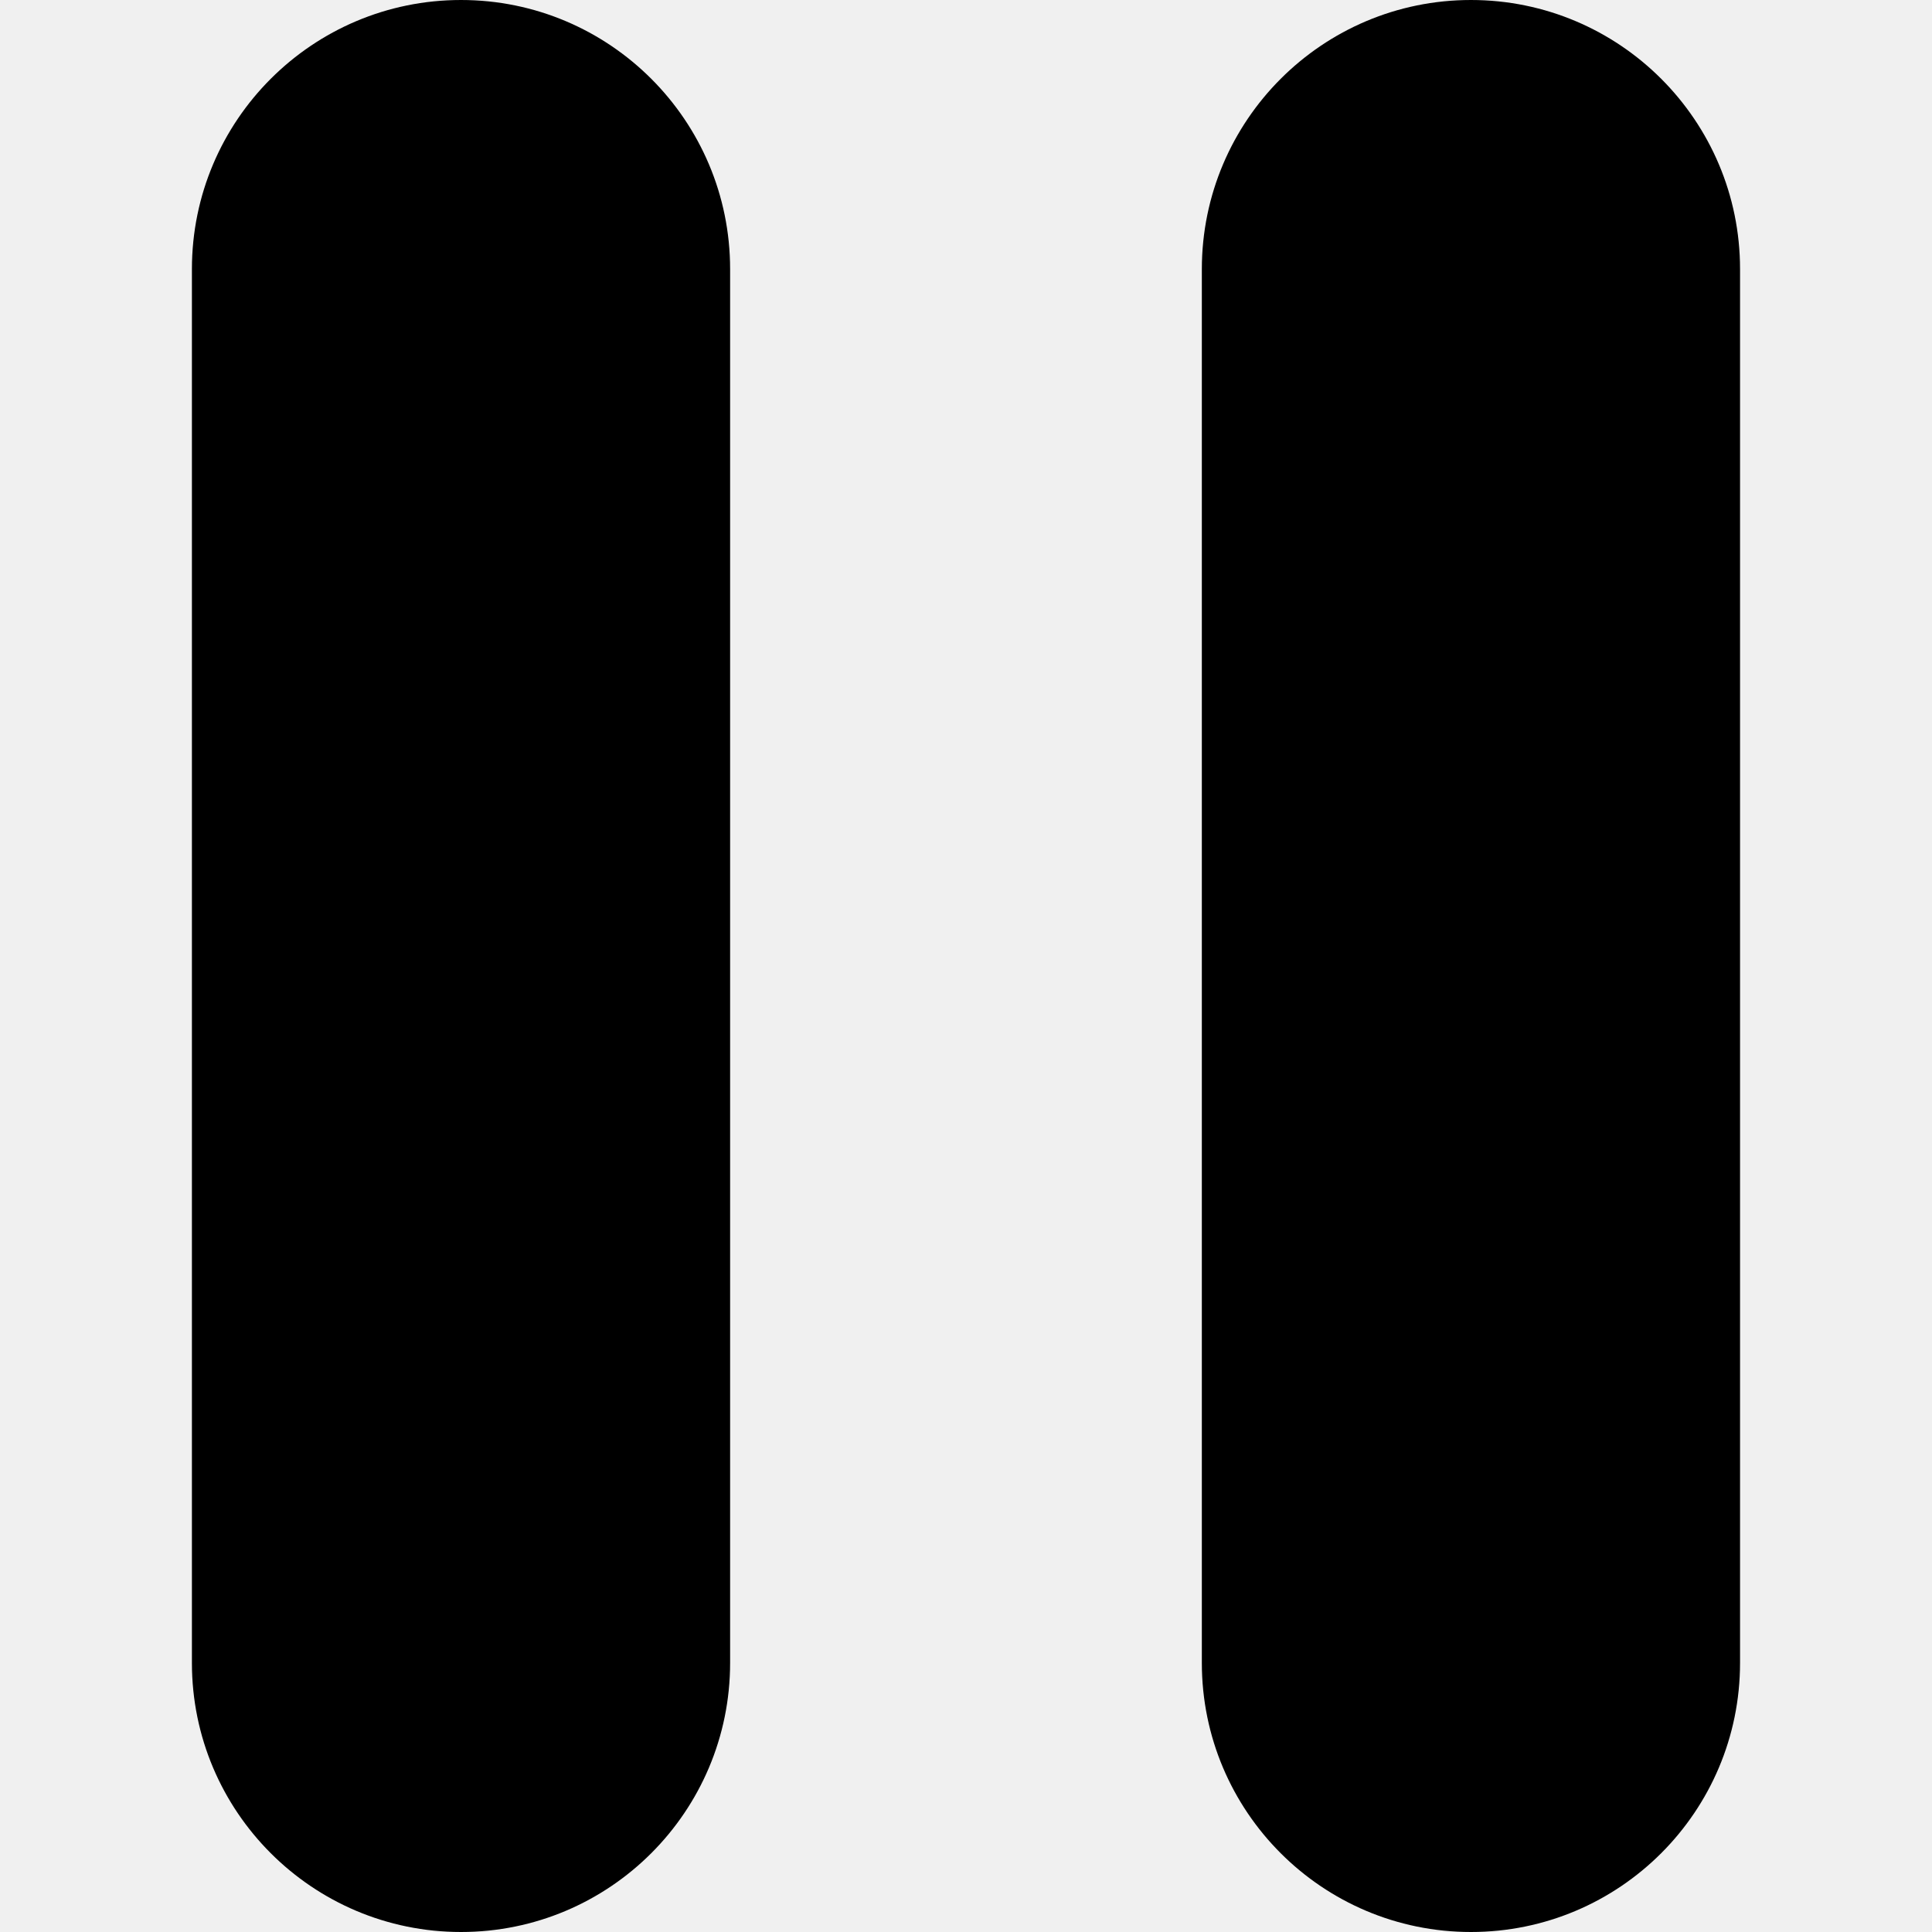
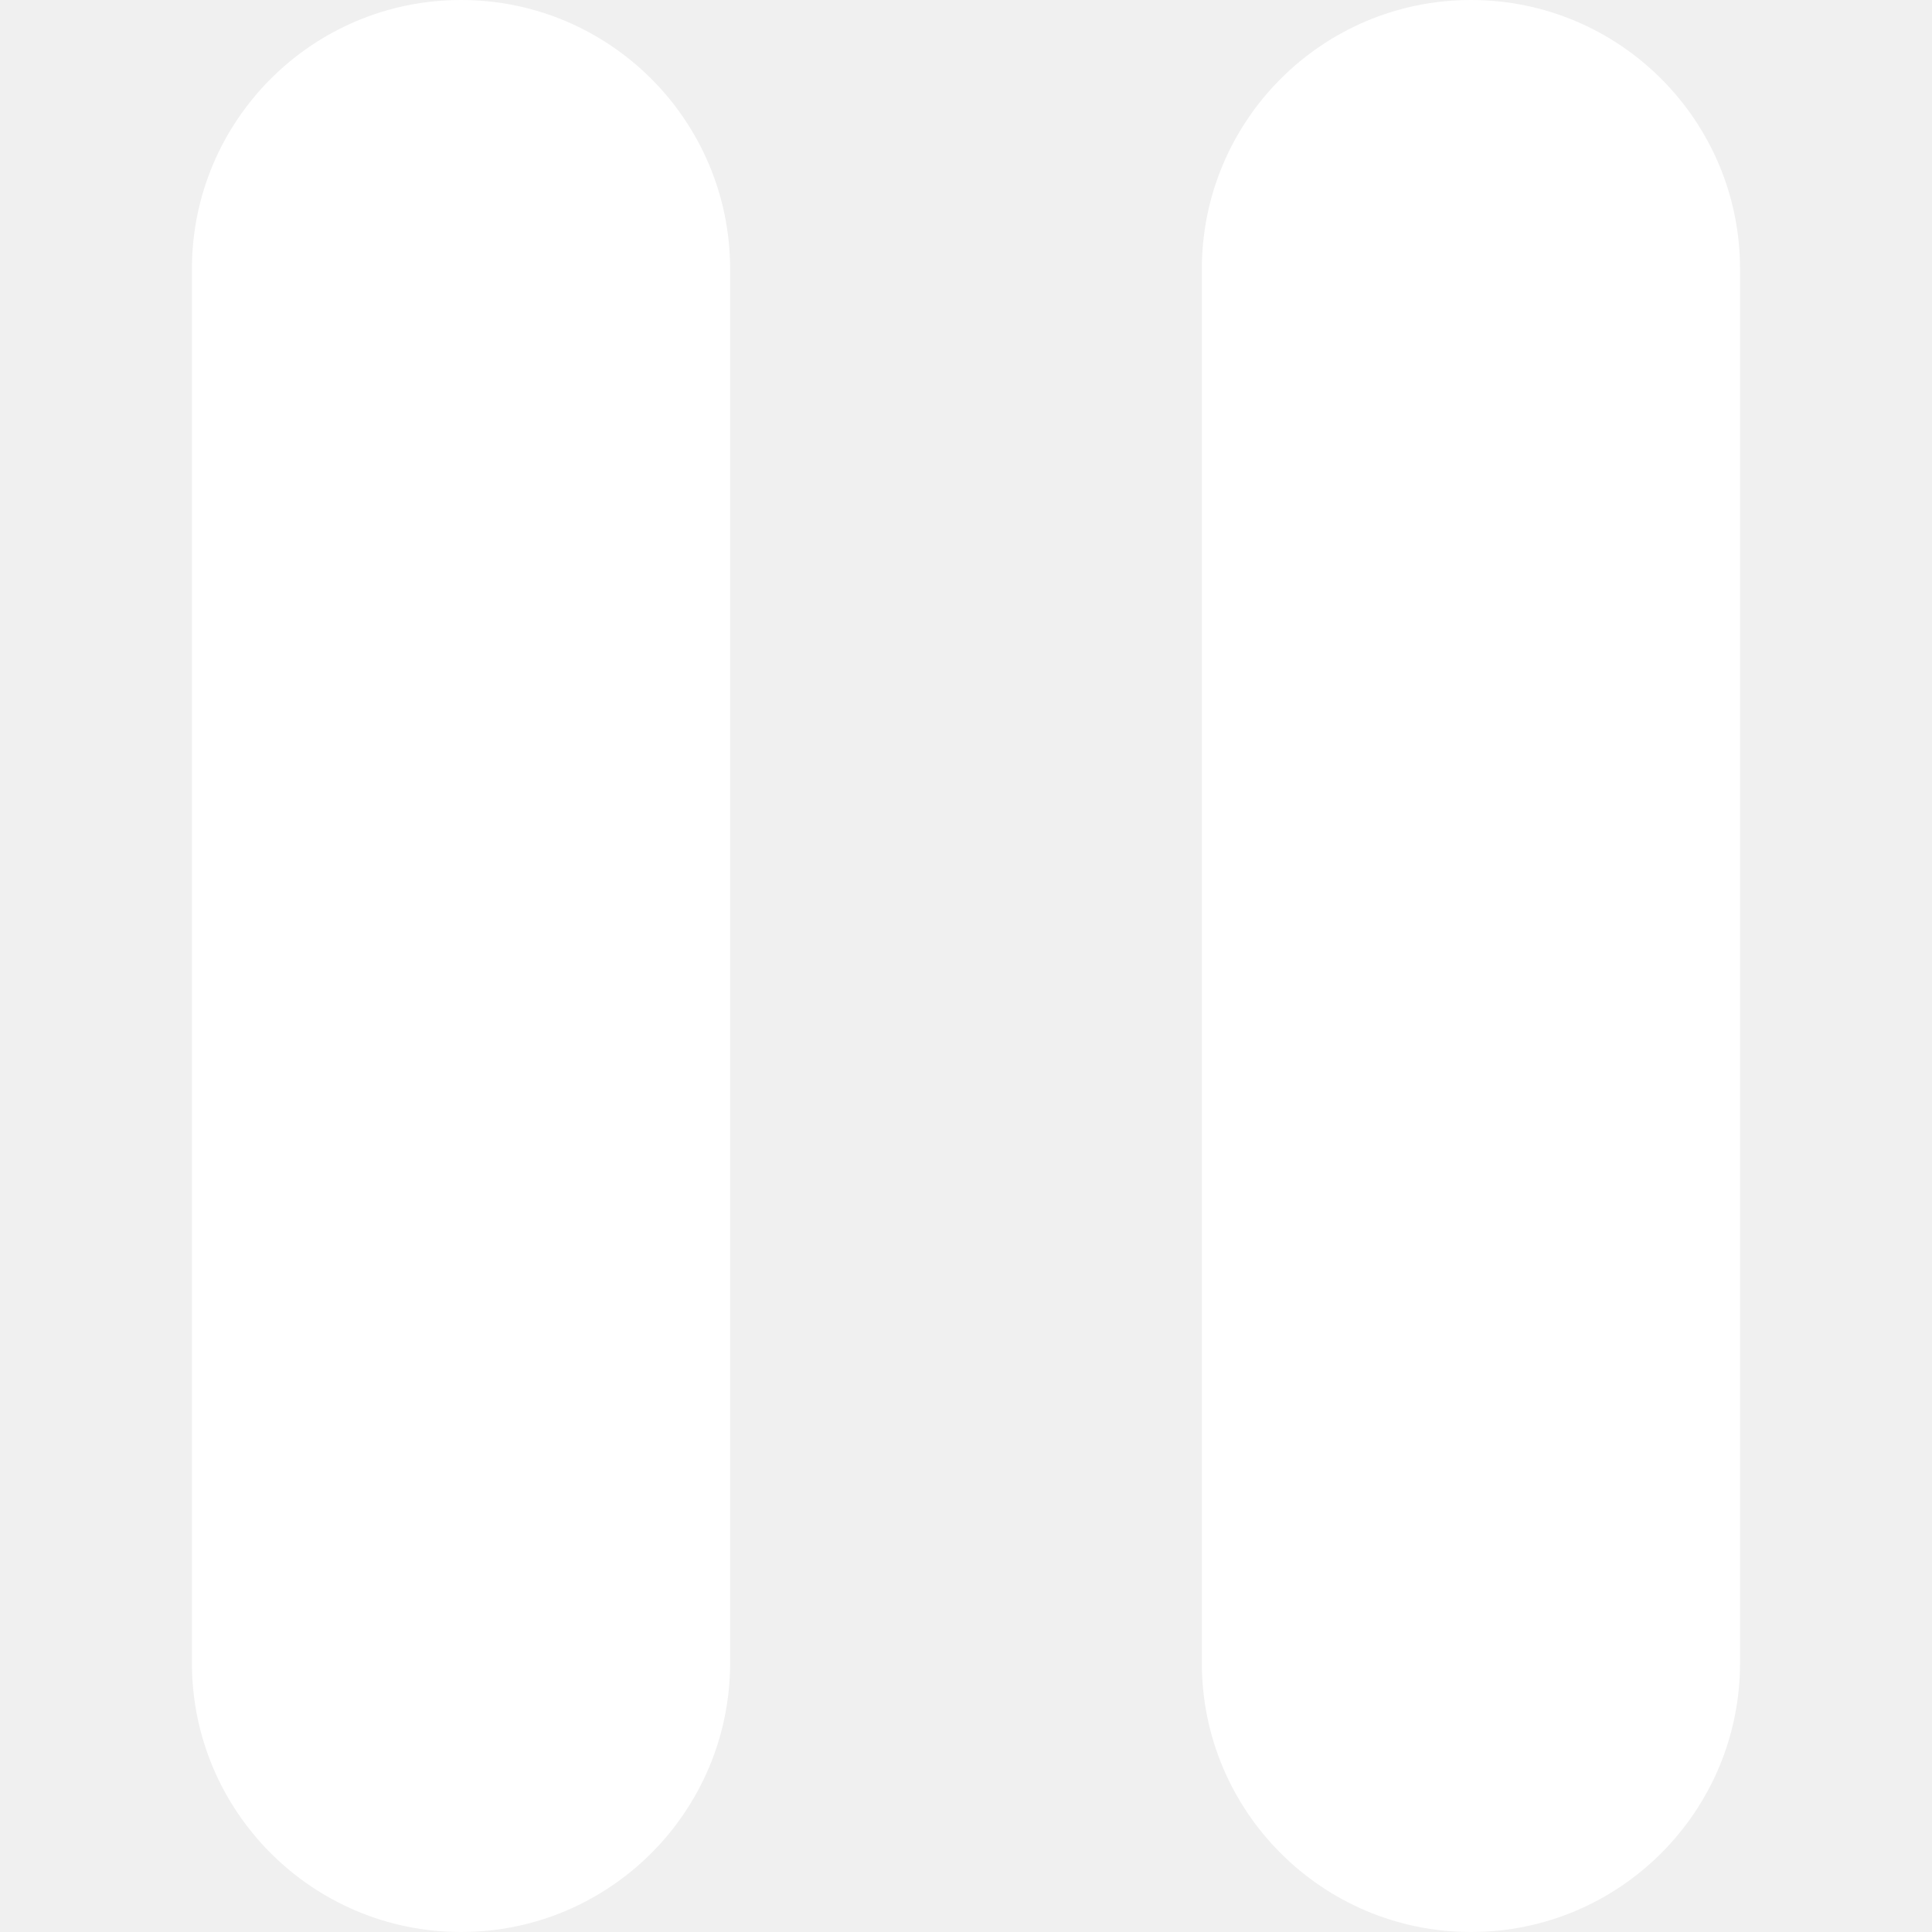
- <svg xmlns="http://www.w3.org/2000/svg" version="1.1" id="Capa_1" x="0px" y="0px" viewBox="0 0 47.607 47.607" style="enable-background:new 0 0 47.607 47.607;" xml:space="preserve">
+ <svg xmlns="http://www.w3.org/2000/svg" version="1.1" id="Capa_1" x="0px" y="0px" viewBox="0 0 47.607 47.607" style="enable-background:new 0 0 47.607 47.607;" xml:space="preserve" fill="white">
  <g>
    <path d="M17.991,40.976c0,3.662-2.969,6.631-6.631,6.631l0,0c-3.662,0-6.631-2.969-6.631-6.631V6.631C4.729,2.969,7.698,0,11.36,0   l0,0c3.662,0,6.631,2.969,6.631,6.631V40.976z" />
    <path d="M42.877,40.976c0,3.662-2.969,6.631-6.631,6.631l0,0c-3.662,0-6.631-2.969-6.631-6.631V6.631   C29.616,2.969,32.585,0,36.246,0l0,0c3.662,0,6.631,2.969,6.631,6.631V40.976z" />
  </g>
  <g>
</g>
  <g>
</g>
  <g>
</g>
  <g>
</g>
  <g>
</g>
  <g>
</g>
  <g>
</g>
  <g>
</g>
  <g>
</g>
  <g>
</g>
  <g>
</g>
  <g>
</g>
  <g>
</g>
  <g>
</g>
  <g>
</g>
</svg>
